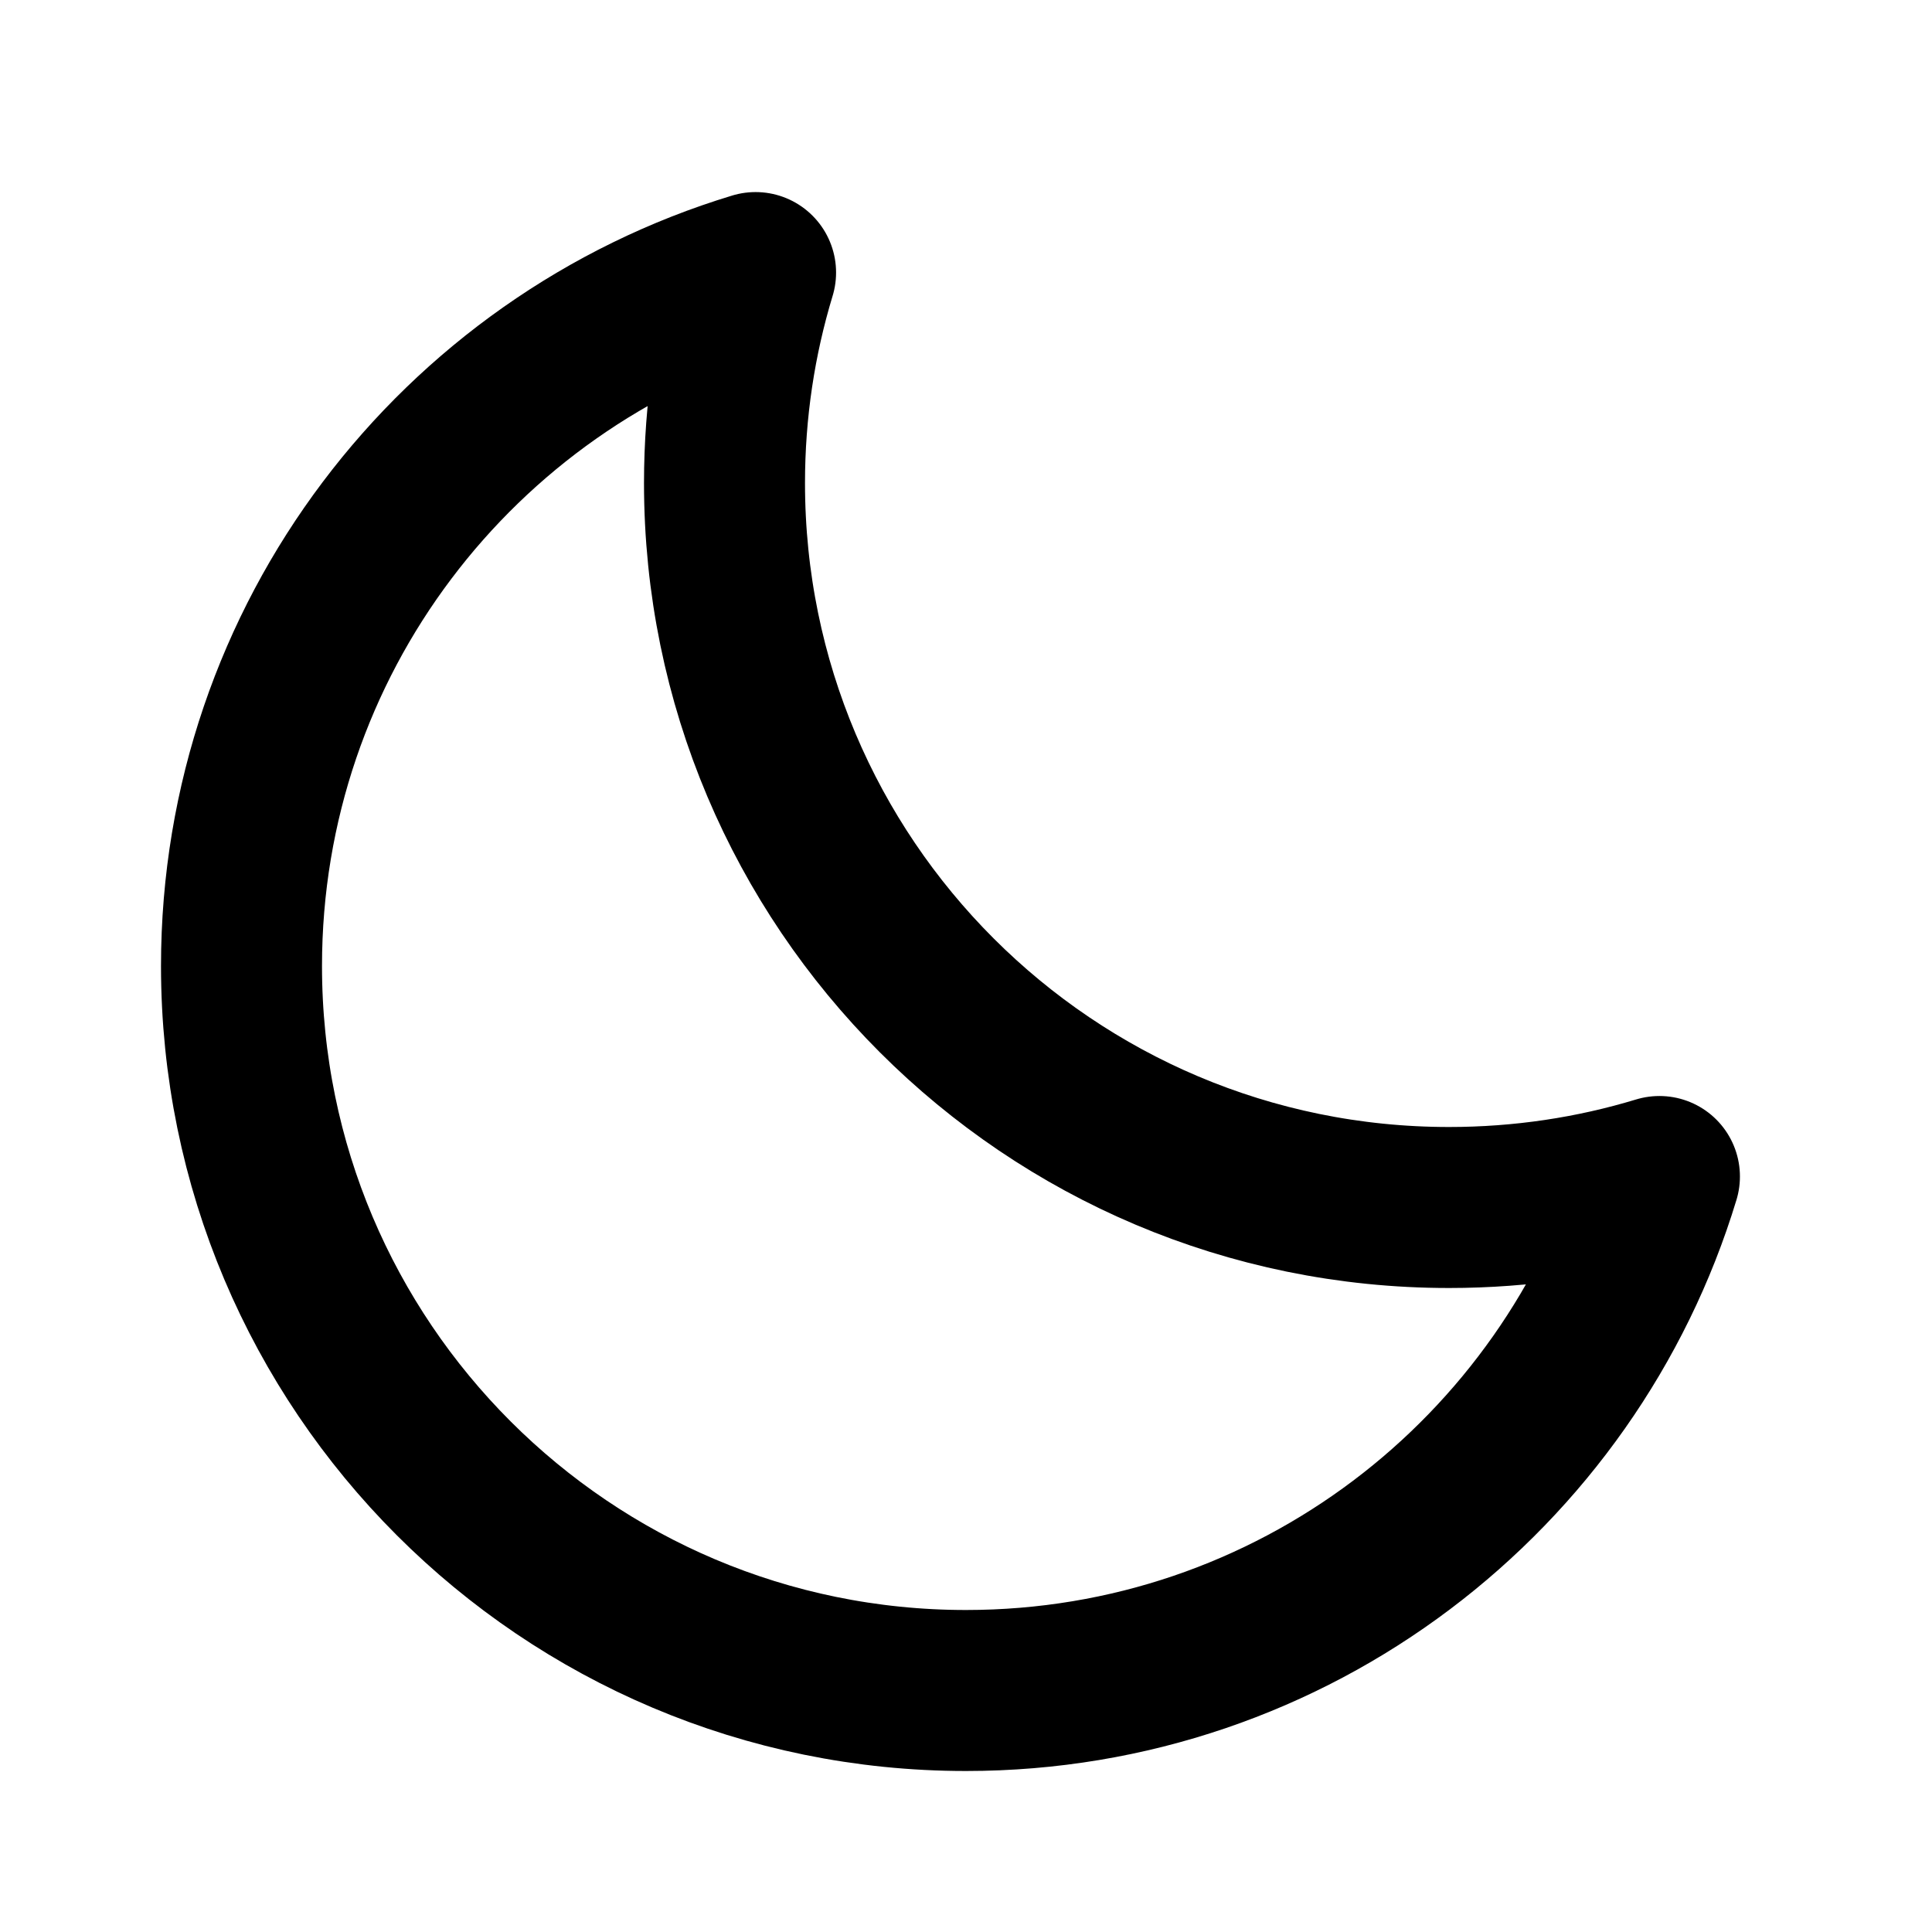
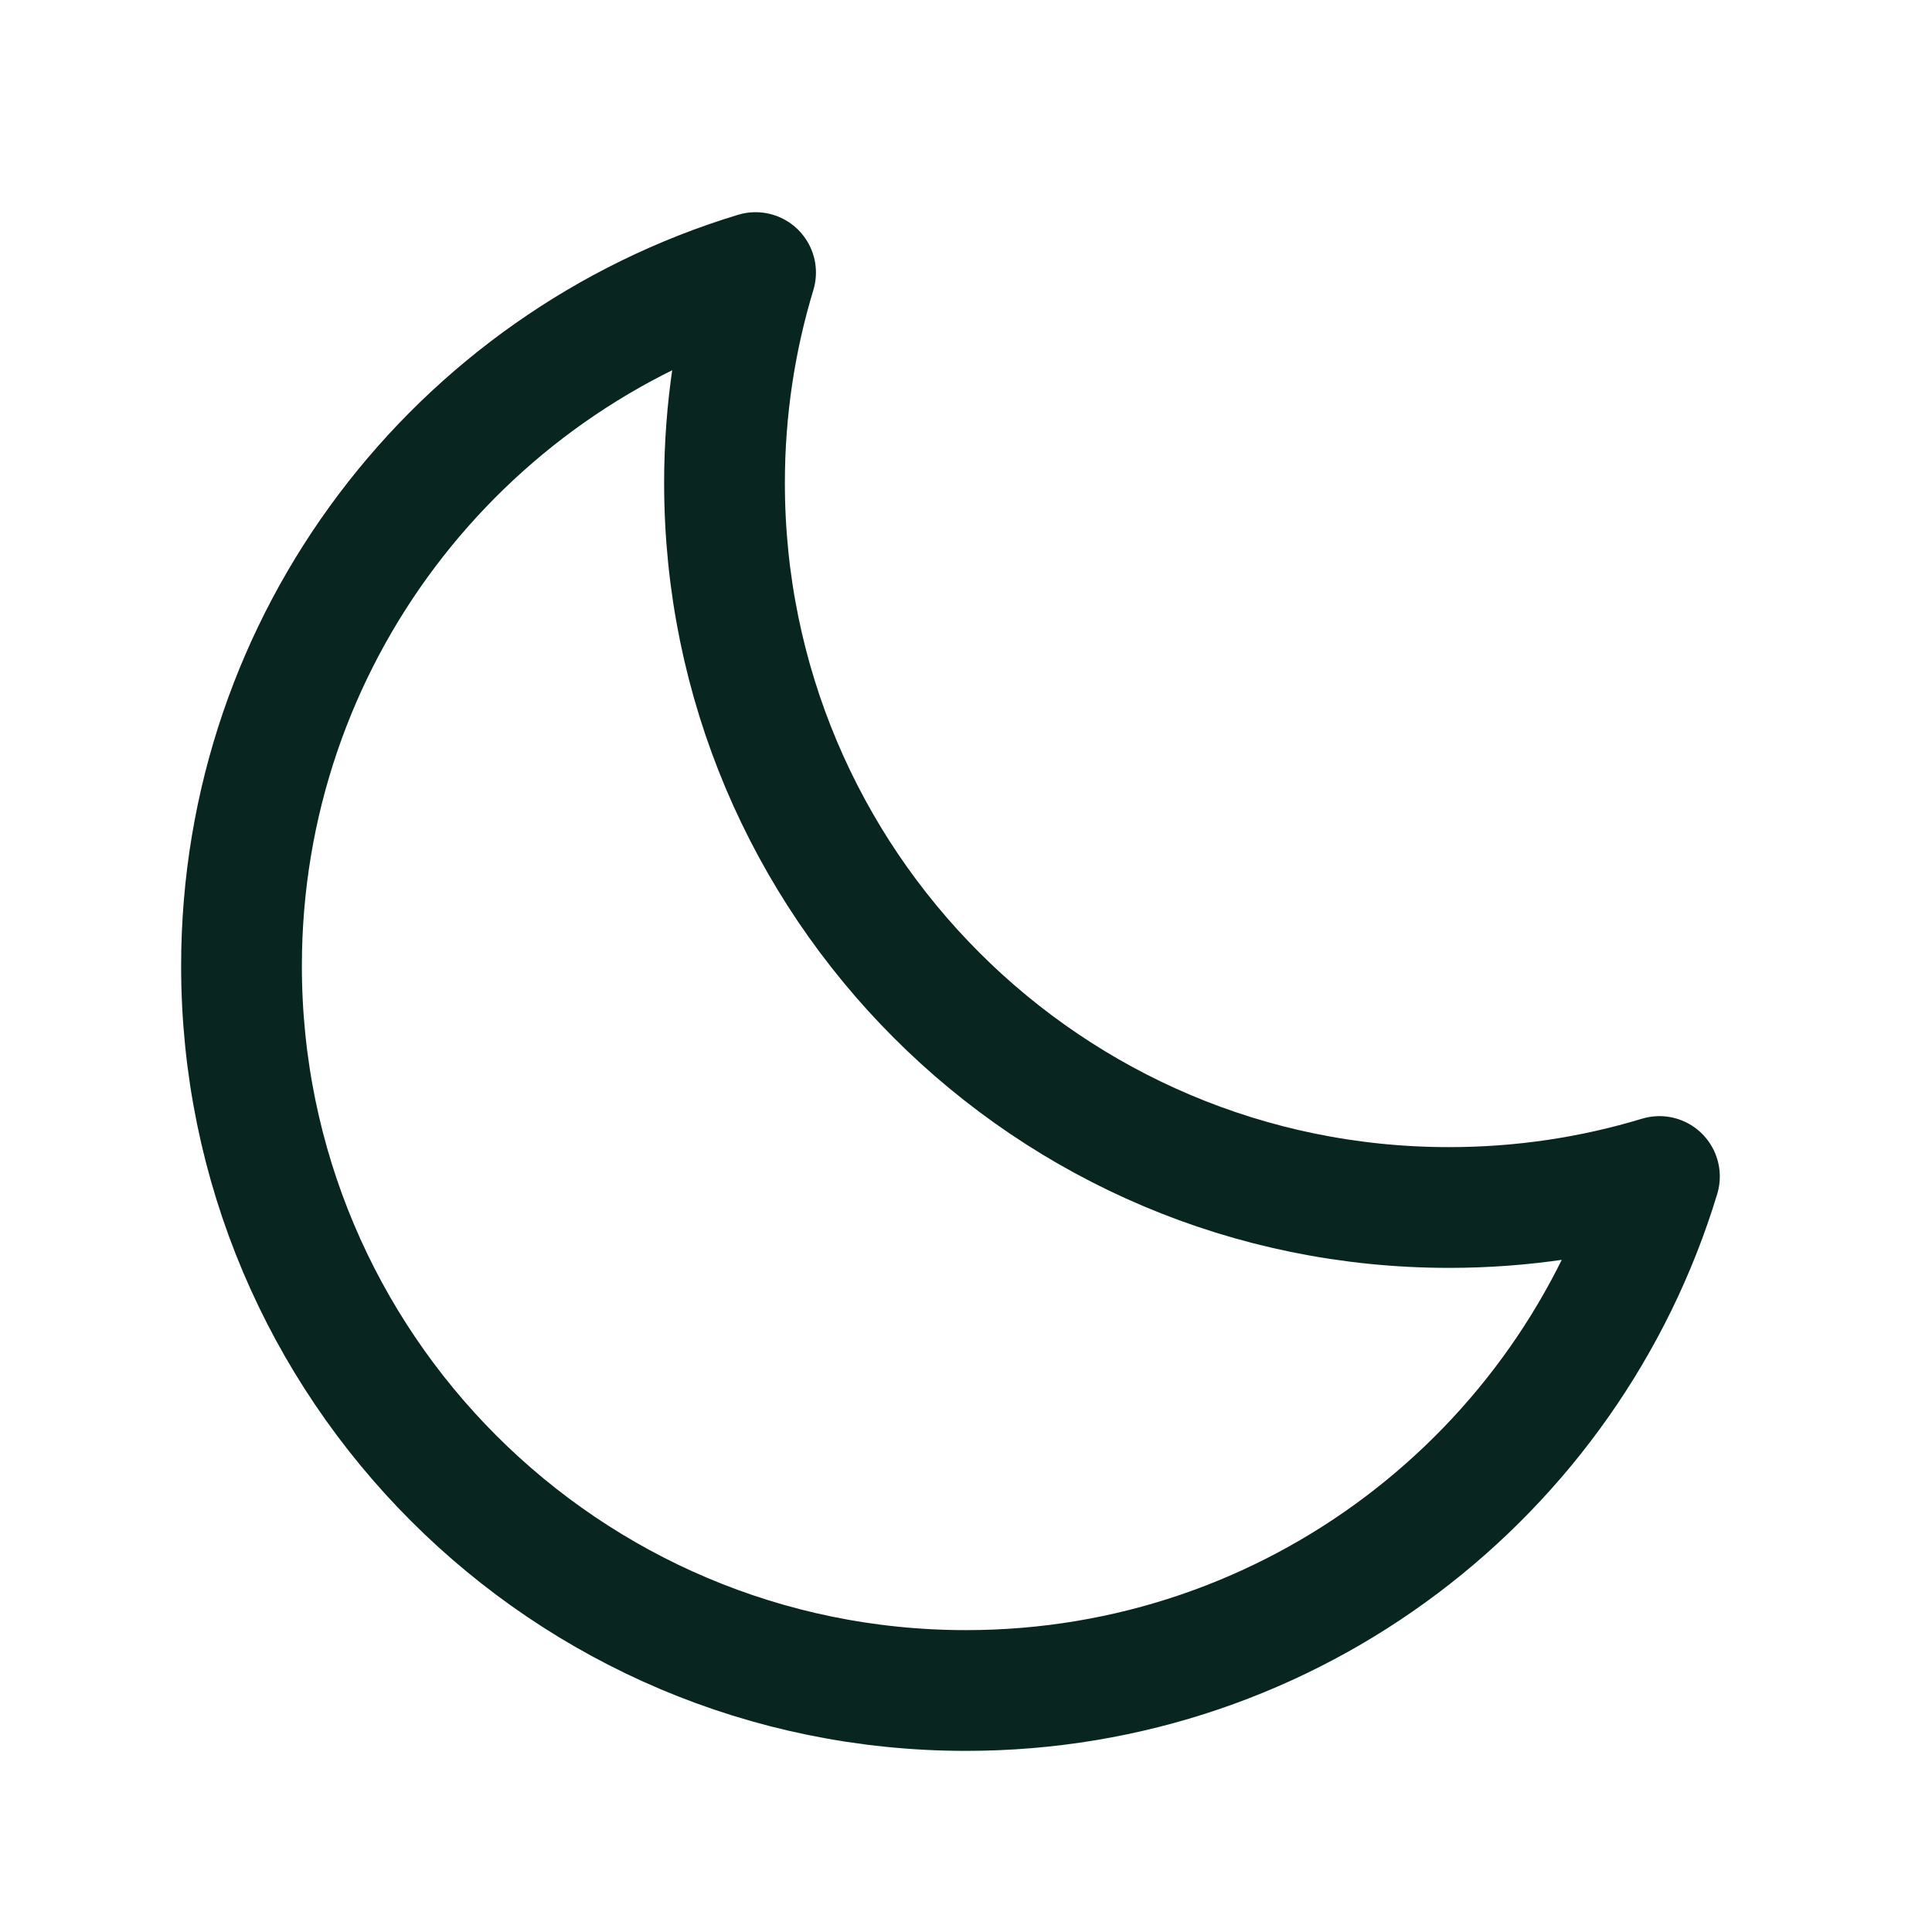
<svg xmlns="http://www.w3.org/2000/svg" width="24" height="24" viewBox="0 0 24 24" fill="none">
-   <g id="Environment / Moon">
-     <path id="Vector" d="M9 6C9 10.971 13.029 15 18 15C18.909 15 19.787 14.866 20.614 14.615C19.494 18.31 16.061 21 12 21C7.029 21 3 16.971 3 12C3 7.939 5.69 4.506 9.386 3.386C9.135 4.213 9 5.091 9 6Z" stroke="currentColor" stroke-width="2" stroke-linecap="round" stroke-linejoin="round" />
-   </g>
+   <path d="M9 6C9 10.971 13.029 15 18 15C18.909 15 19.787 14.866 20.614 14.615C19.494 18.31 16.061 21 12 21C7.029 21 3 16.971 3 12C3 7.939 5.69 4.506 9.386 3.386C9.135 4.213 9 5.091 9 6Z" stroke="#08261F" stroke-width="1.5" stroke-linecap="round" stroke-linejoin="round" />
</svg>
